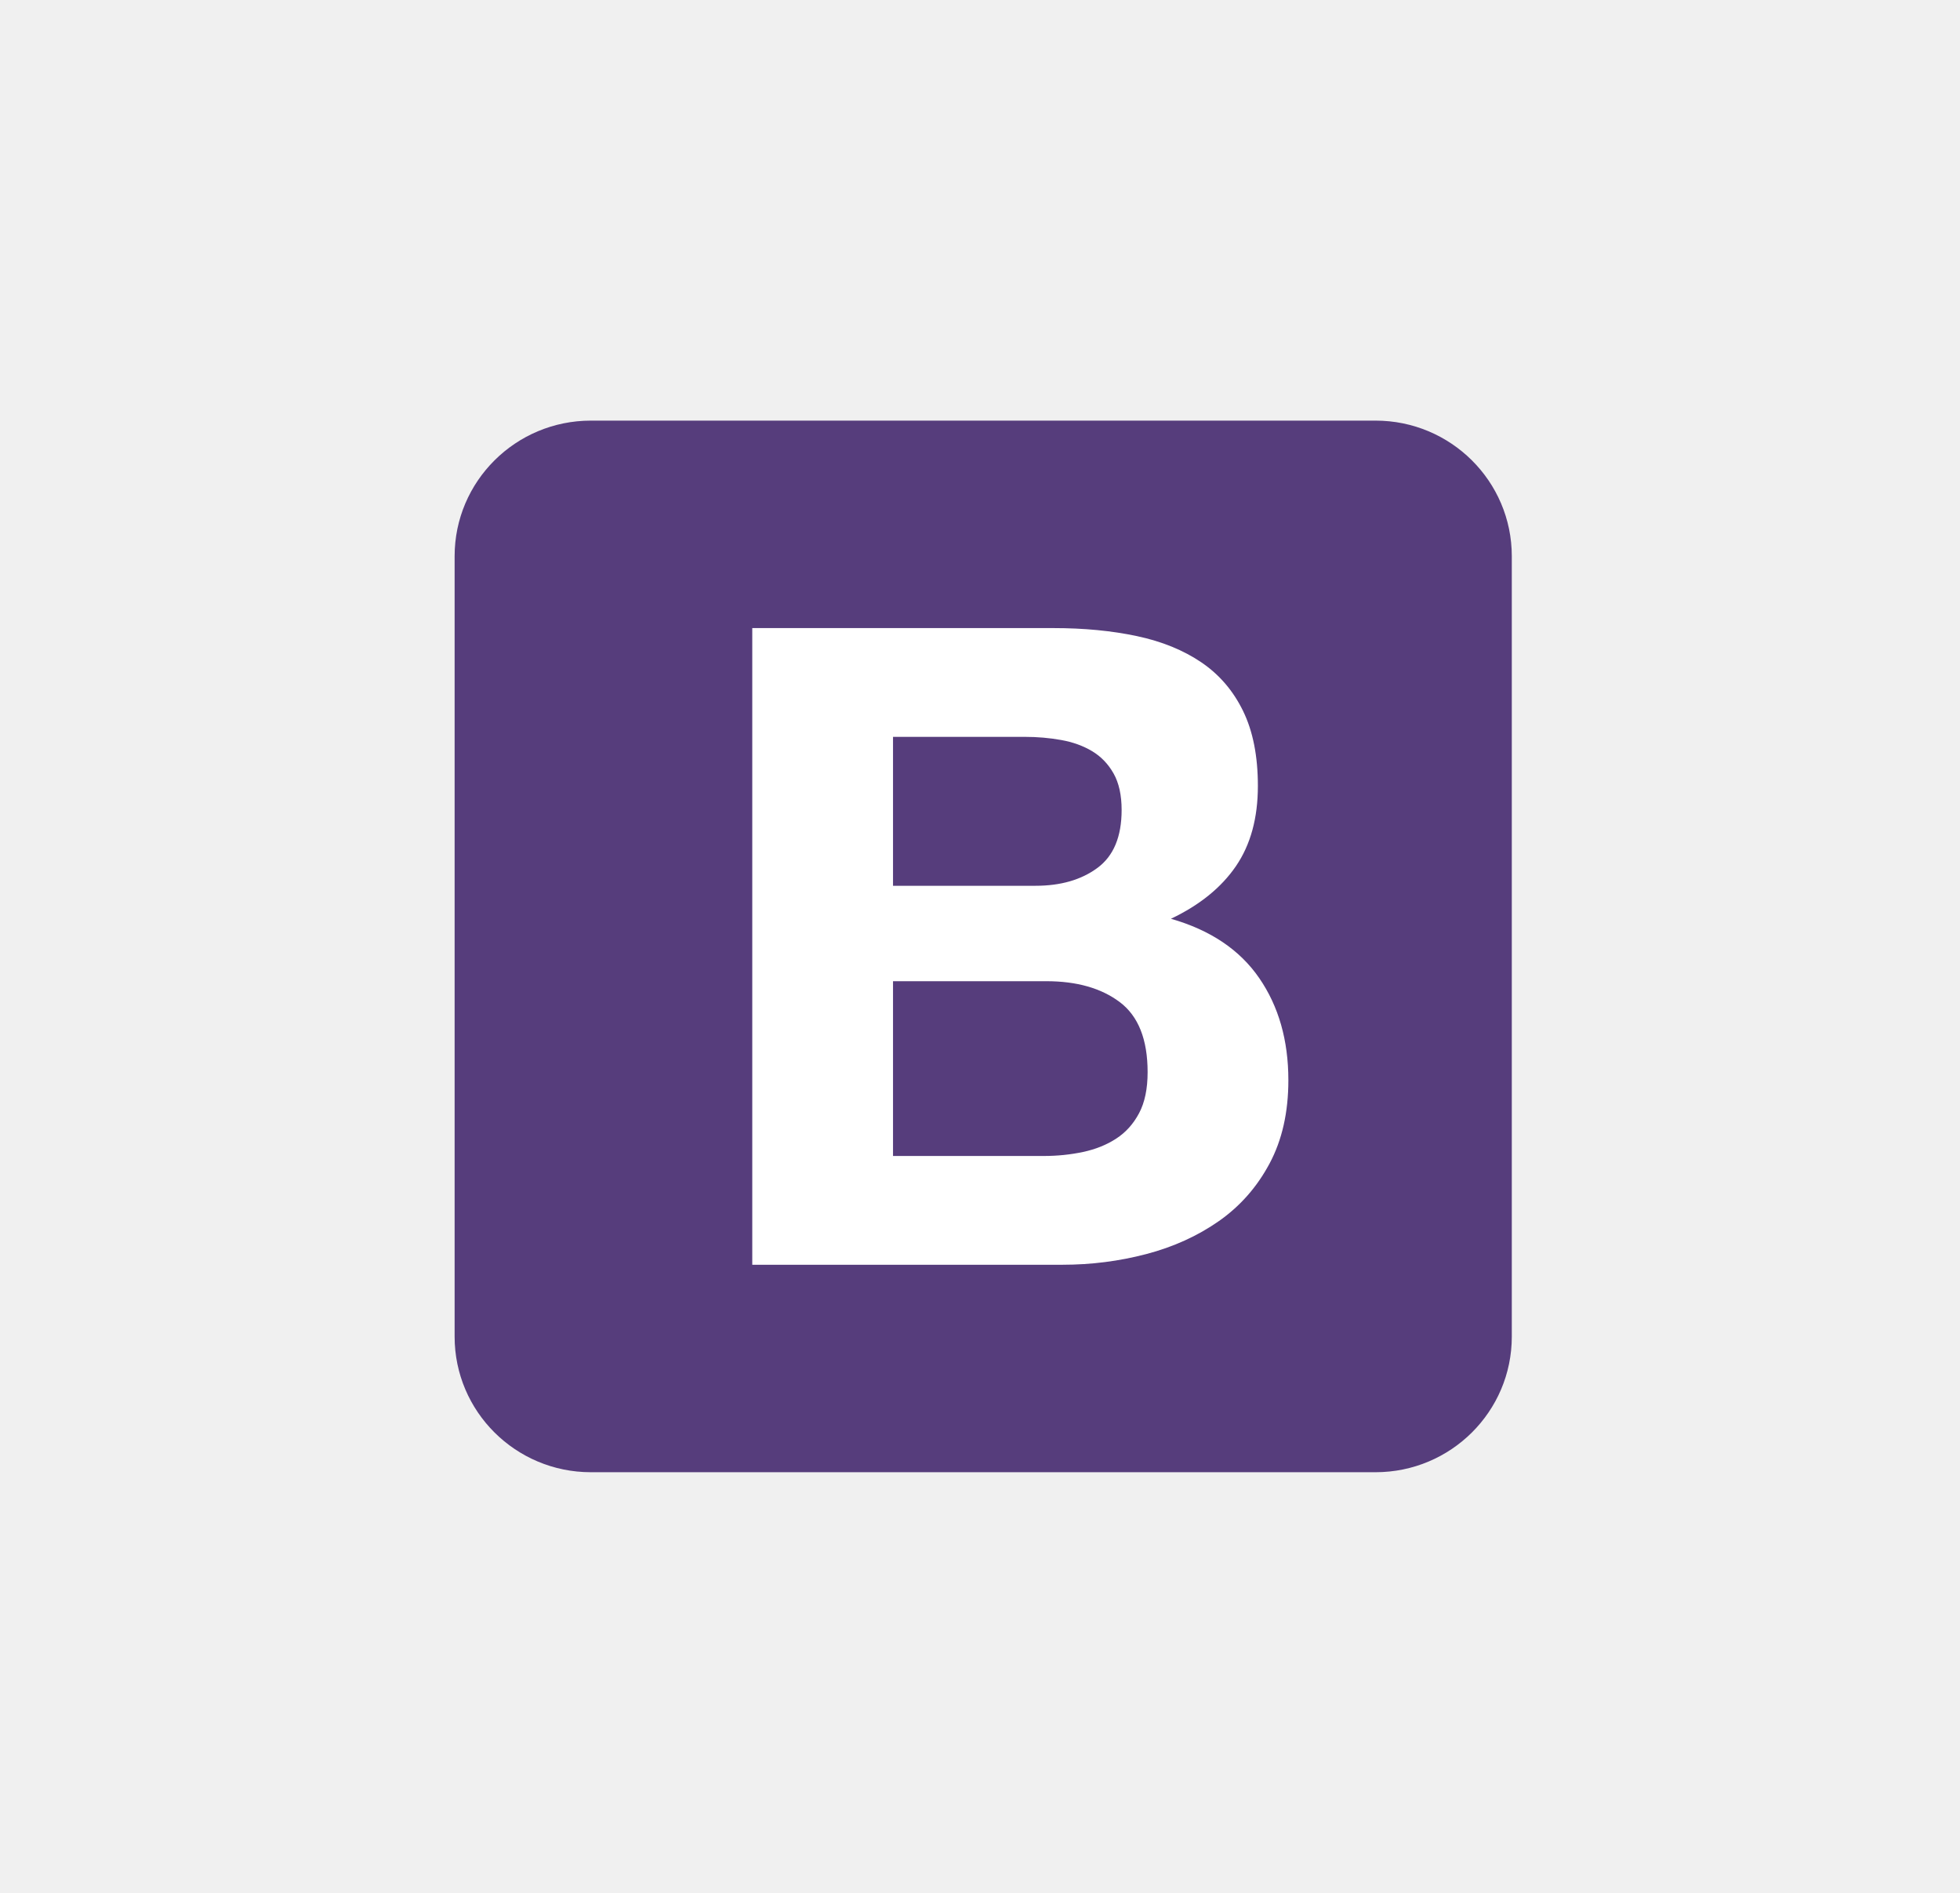
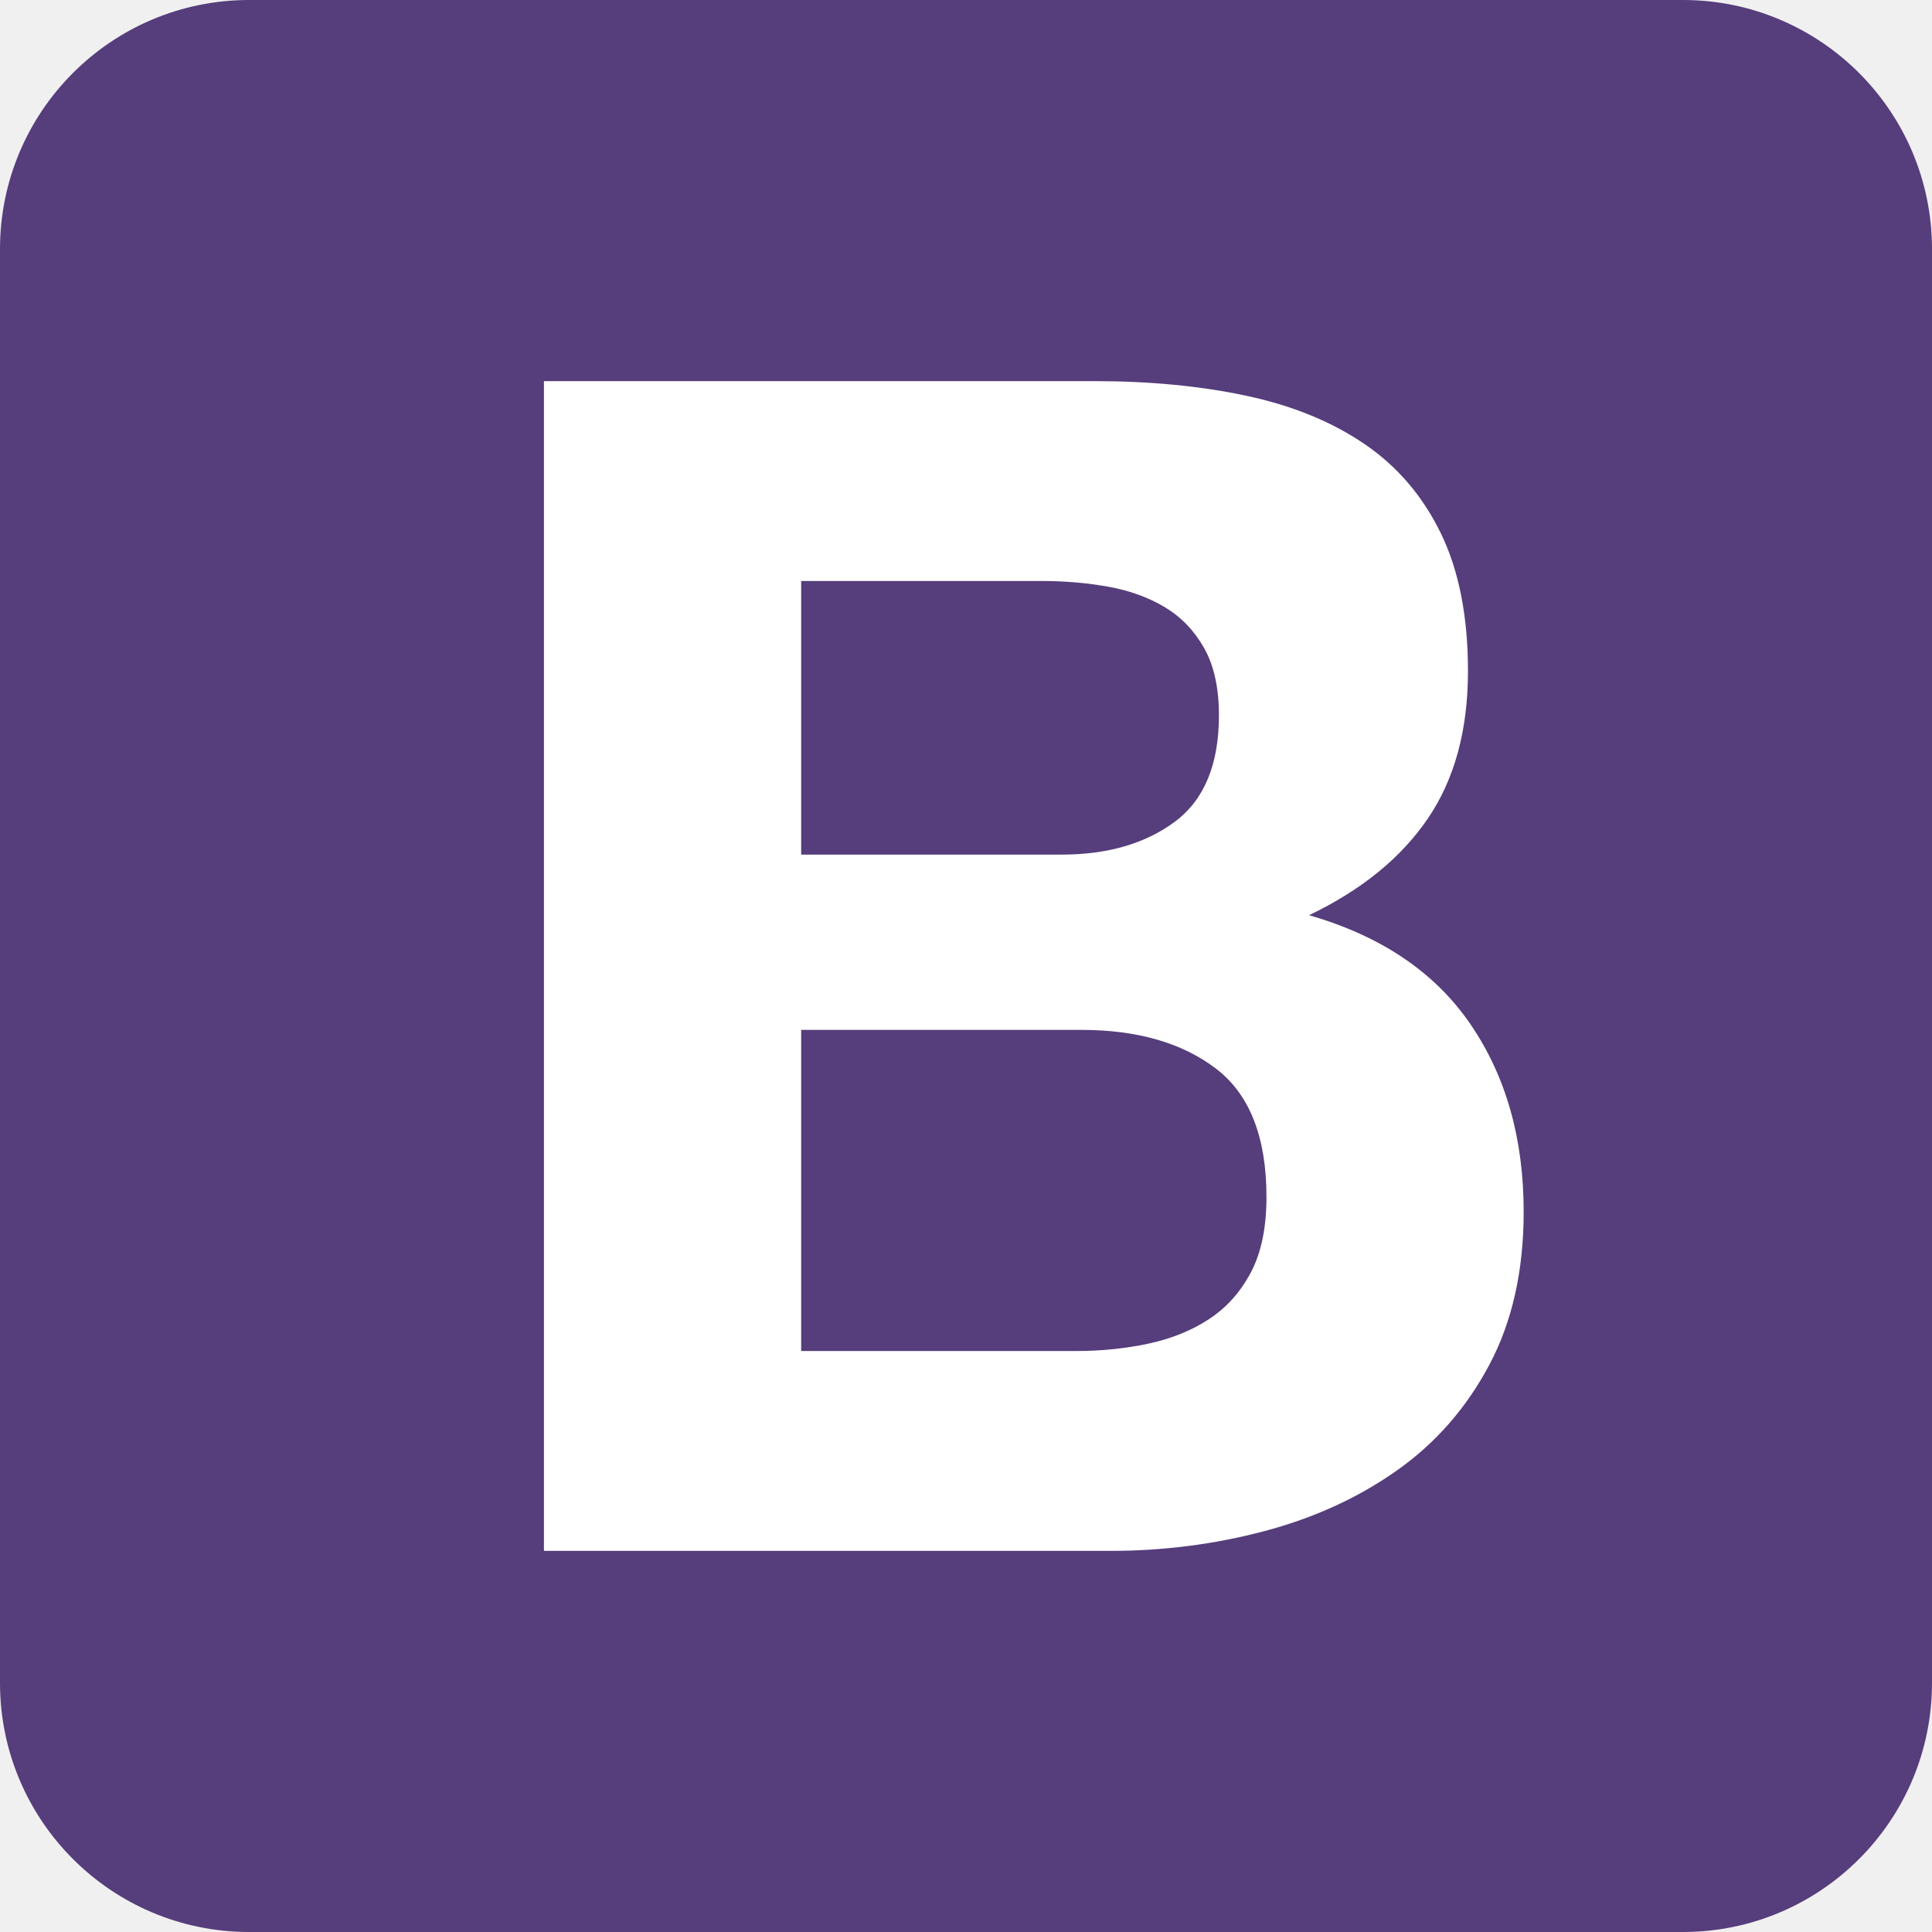
- <svg xmlns="http://www.w3.org/2000/svg" width="58" height="56" viewBox="0 0 58 56" fill="none">
-   <path d="M13.453 39.544C13.453 41.76 15.259 43.556 17.486 43.556H40.703C42.932 43.556 44.737 41.76 44.737 39.544V16.456C44.737 14.24 42.931 12.444 40.704 12.444H17.487C15.258 12.444 13.453 14.241 13.453 16.456V39.544V39.544Z" fill="#563D7C" />
-   <path d="M26.426 26.206V21.8H30.326C30.697 21.8 31.055 21.831 31.4 21.893C31.745 21.954 32.05 22.064 32.315 22.222C32.581 22.381 32.793 22.601 32.952 22.882C33.111 23.163 33.191 23.524 33.191 23.963C33.191 24.755 32.952 25.327 32.474 25.678C31.997 26.03 31.387 26.206 30.644 26.206H26.426ZM22.261 18.582V37.418H31.44C32.289 37.418 33.116 37.313 33.92 37.102C34.725 36.891 35.441 36.565 36.069 36.126C36.697 35.686 37.197 35.119 37.568 34.424C37.94 33.729 38.125 32.907 38.125 31.957C38.125 30.779 37.838 29.772 37.263 28.937C36.688 28.101 35.817 27.516 34.65 27.182C35.499 26.778 36.14 26.259 36.573 25.626C37.007 24.992 37.223 24.201 37.223 23.251C37.223 22.372 37.077 21.633 36.785 21.035C36.494 20.437 36.083 19.958 35.552 19.597C35.021 19.237 34.385 18.977 33.642 18.819C32.899 18.661 32.077 18.582 31.174 18.582H22.261ZM26.426 34.2V29.029H30.962C31.864 29.029 32.589 29.235 33.138 29.649C33.686 30.062 33.96 30.753 33.96 31.72C33.96 32.212 33.876 32.617 33.708 32.933C33.54 33.25 33.315 33.501 33.032 33.685C32.749 33.87 32.421 34.002 32.05 34.081C31.678 34.16 31.29 34.2 30.883 34.2H26.426Z" fill="white" />
+ <svg xmlns="http://www.w3.org/2000/svg" width="100" height="100" viewBox="0 0 100 100" fill="none">
+   <path d="M0 87.106C0 94.228 5.773 100 12.894 100H87.106C94.228 100 100 94.227 100 87.106V12.895C100 5.772 94.227 0 87.106 0H12.895C5.773 0 0 5.773 0 12.894V87.106V87.106Z" fill="#563D7C" />
+   <path d="M41.468 44.234V30.072H53.934C55.121 30.072 56.266 30.171 57.368 30.369C58.47 30.567 59.446 30.92 60.294 31.429C61.141 31.938 61.82 32.645 62.329 33.549C62.837 34.453 63.092 35.612 63.092 37.025C63.092 39.569 62.329 41.407 60.802 42.538C59.276 43.668 57.326 44.234 54.951 44.234H41.468ZM28.154 19.727V80.273H57.495C60.209 80.273 62.852 79.934 65.424 79.256C67.996 78.577 70.286 77.532 72.293 76.118C74.3 74.705 75.897 72.882 77.084 70.649C78.272 68.416 78.865 65.773 78.865 62.72C78.865 58.932 77.946 55.696 76.109 53.011C74.271 50.325 71.487 48.445 67.756 47.371C70.469 46.071 72.519 44.403 73.904 42.368C75.289 40.333 75.982 37.789 75.982 34.736C75.982 31.909 75.515 29.535 74.582 27.613C73.65 25.691 72.335 24.15 70.639 22.991C68.943 21.832 66.908 20.998 64.534 20.49C62.159 19.981 59.53 19.727 56.647 19.727H28.154ZM41.468 69.928V53.307H55.969C58.852 53.307 61.17 53.971 62.923 55.3C64.675 56.629 65.552 58.847 65.552 61.957C65.552 63.54 65.283 64.84 64.746 65.857C64.209 66.875 63.488 67.681 62.583 68.274C61.679 68.868 60.633 69.292 59.446 69.546C58.258 69.8 57.015 69.928 55.714 69.928H41.468Z" fill="white" />
</svg>
